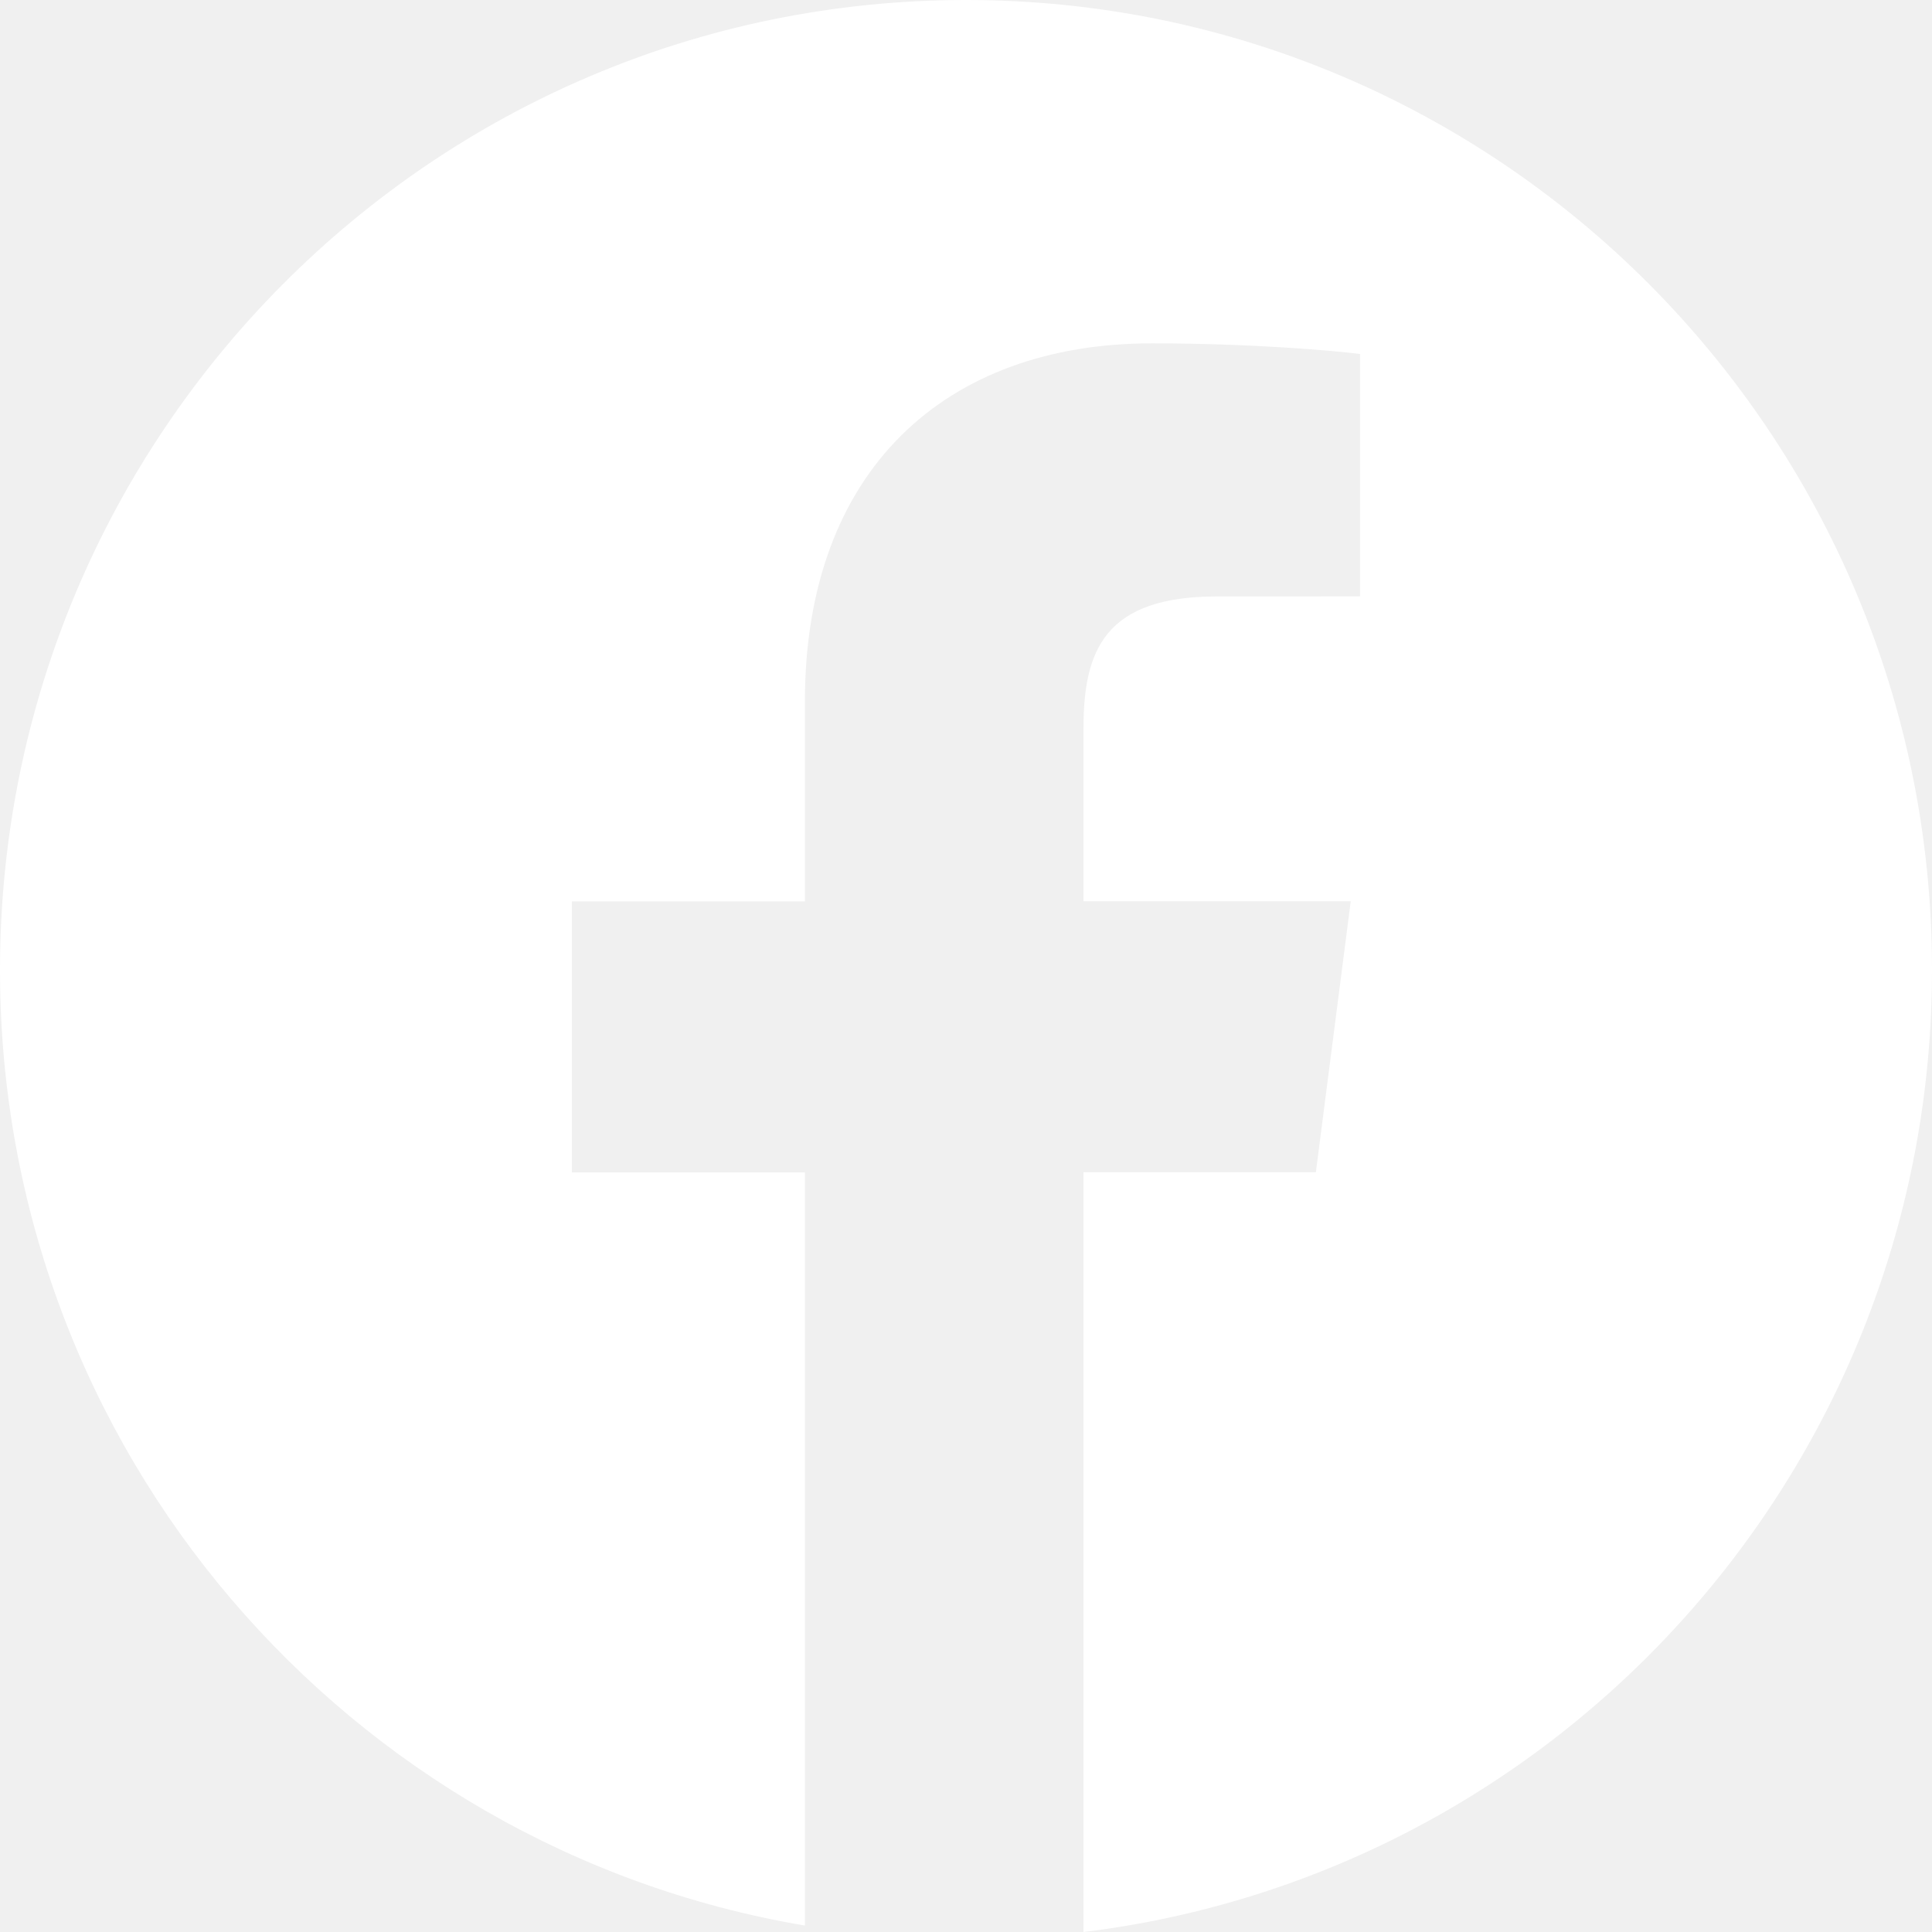
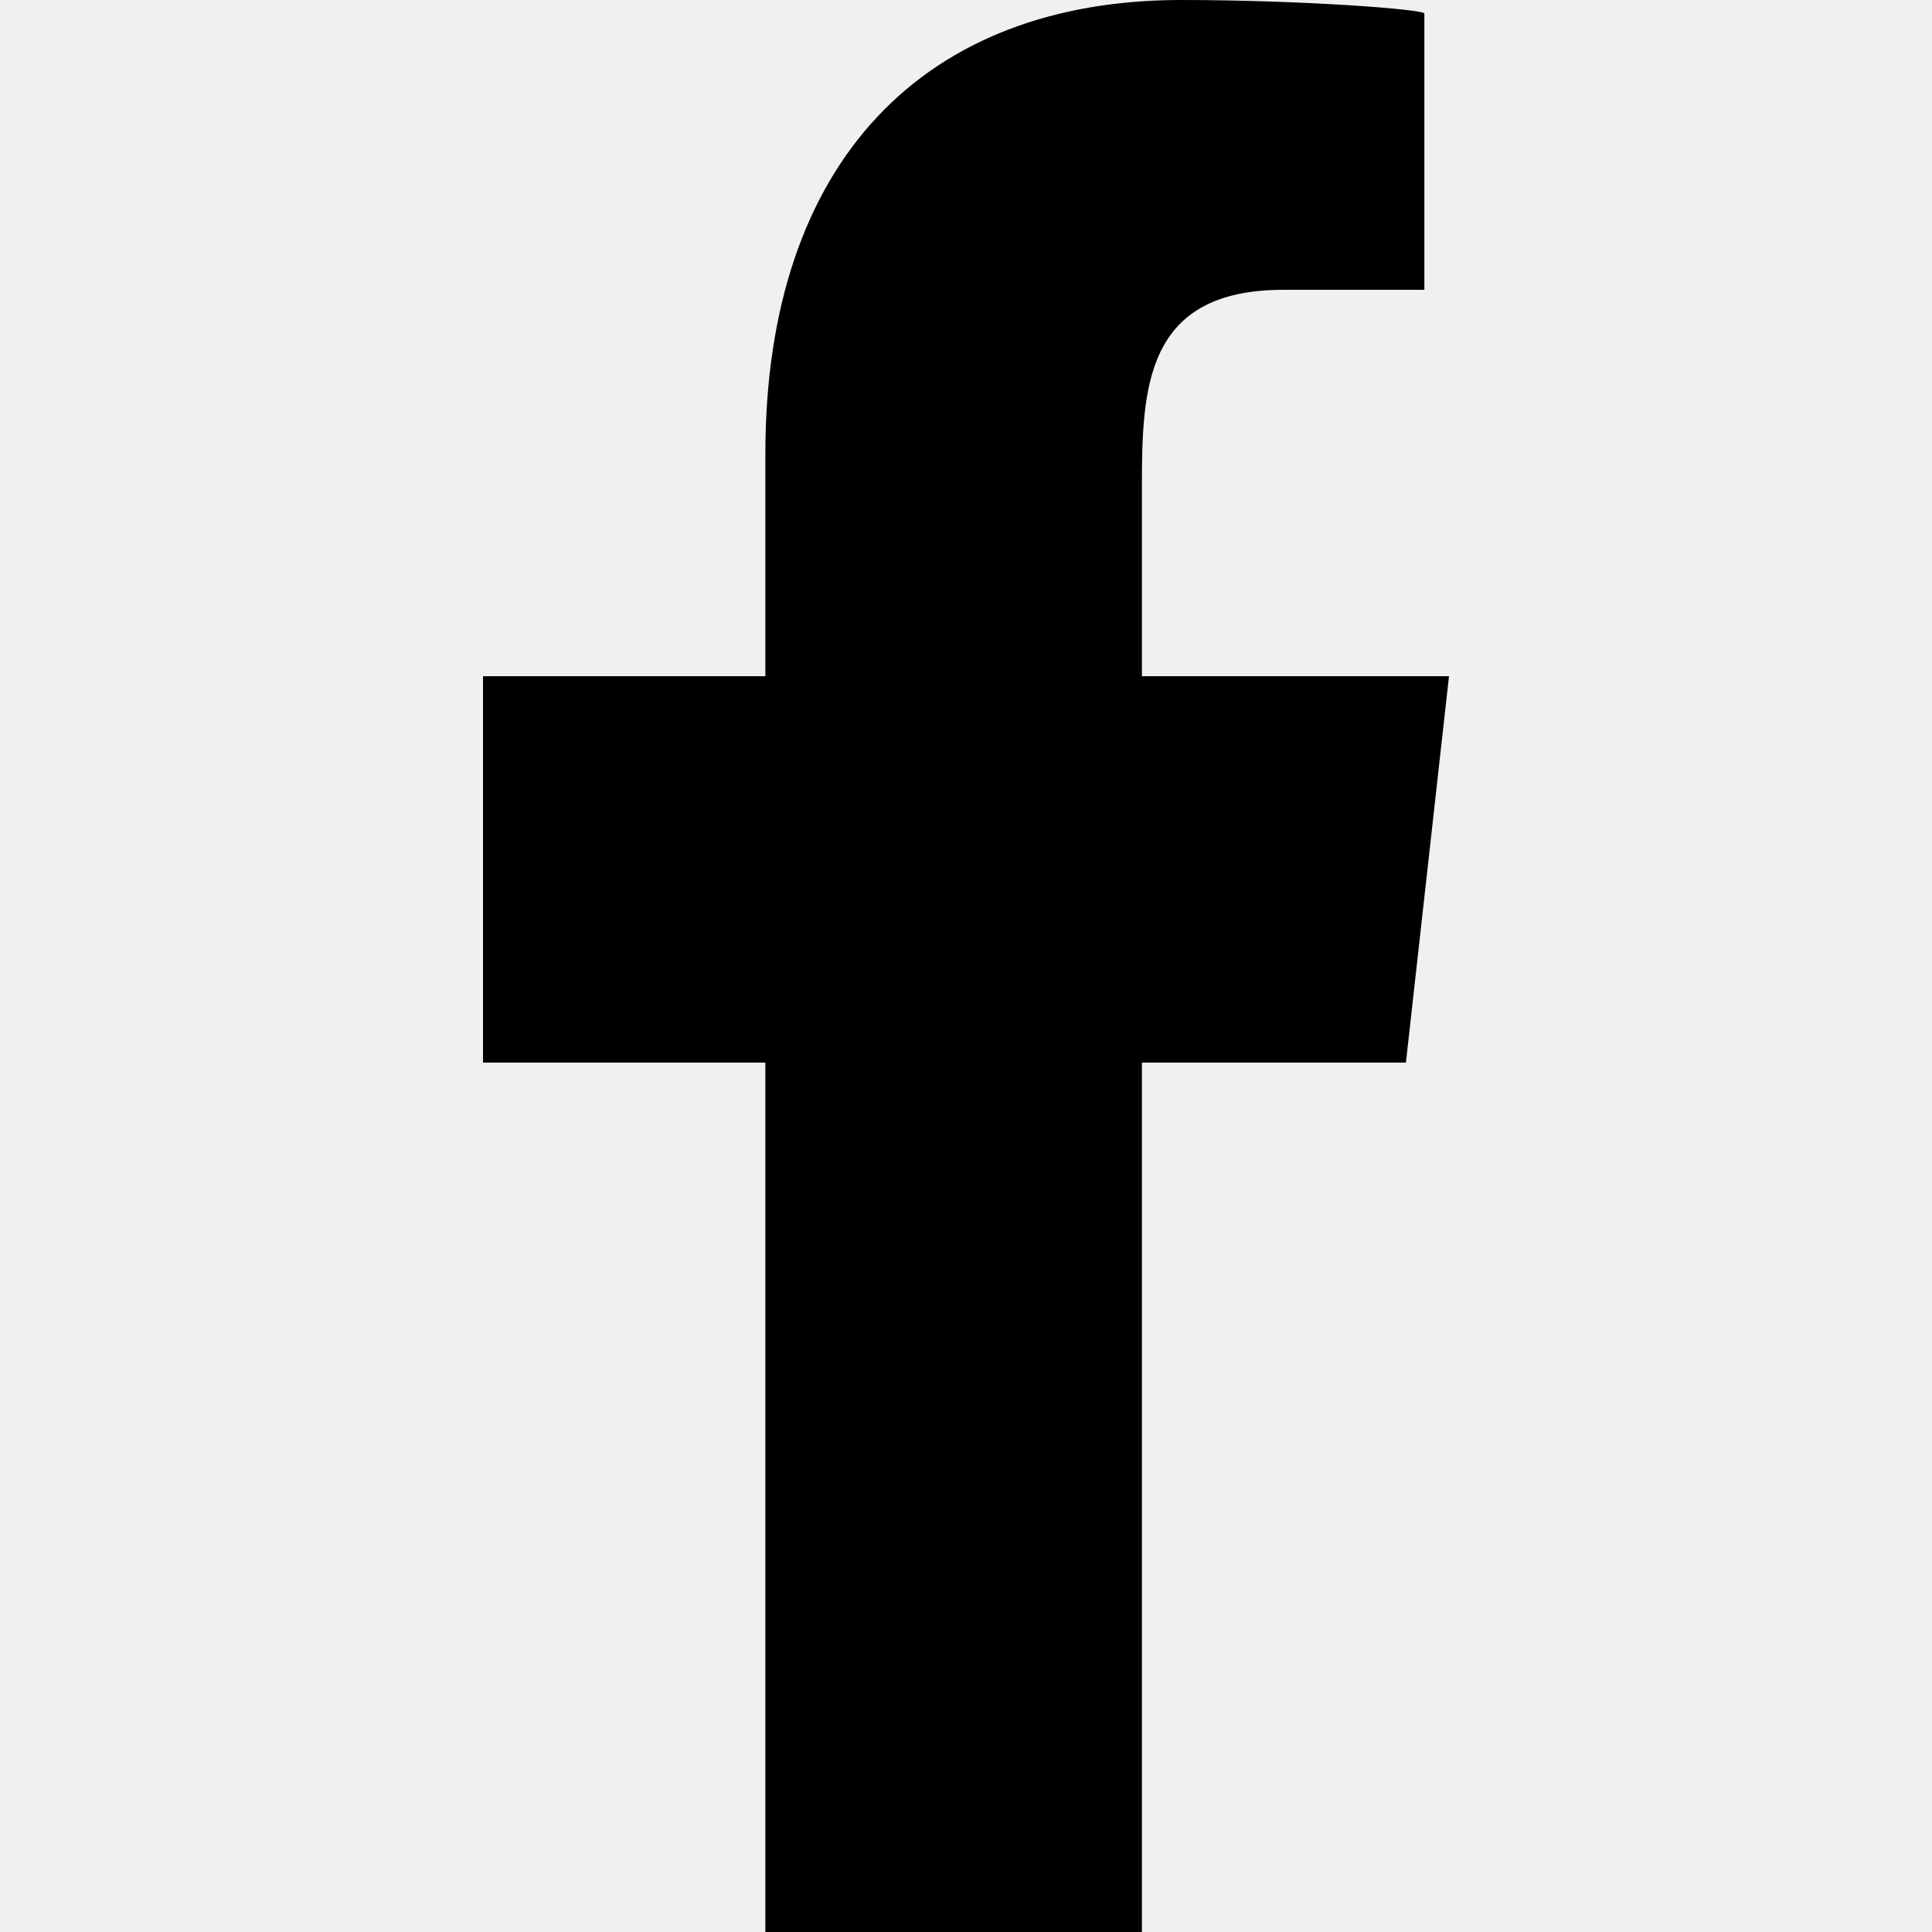
- <svg xmlns="http://www.w3.org/2000/svg" width="21" height="21" viewBox="0 0 21 21" fill="none">
-   <path d="M10.5 0C4.701 0 0 4.721 0 10.544C0 15.767 3.785 20.092 8.749 20.93V12.744H6.216V9.798H8.749V7.626C8.749 5.106 10.282 3.732 12.521 3.732C13.593 3.732 14.515 3.812 14.783 3.848V6.482L13.229 6.483C12.012 6.483 11.777 7.064 11.777 7.916V9.796H14.682L14.303 12.742H11.777V21C16.972 20.365 21 15.93 21 10.541C21 4.721 16.299 0 10.5 0Z" fill="white" />
+ <svg xmlns="http://www.w3.org/2000/svg" width="800px" height="800px" viewBox="-5 0 20 20" version="1.1" fill="#000000">
+   <g id="SVGRepo_bgCarrier" stroke-width="0" />
+   <g id="SVGRepo_tracerCarrier" stroke-linecap="round" stroke-linejoin="round" />
+   <g id="SVGRepo_iconCarrier">
+     <defs> </defs>
+     <g id="Page-1" stroke-width="2" fill="none" fill-rule="evenodd">
+       <g id="Dribbble-Light-Preview" transform="translate(-385, -7399)" fill="#000000">
+         <g id="icons" transform="translate(56, 160)">
+           <path d="M335.821,7259 L335.821,7250 L338.554,7250 L339,7246 L335.821,7246 L335.821,7244.052 C335.821,7243.022 335.848,7242 337.287,7242 L338.745,7242 L338.745,7239.14 C338.745,7239.097 337.492,7239 336.226,7239 C333.58,7239 331.923,7240.657 331.923,7243.7 L331.923,7246 L329,7246 L329,7250 L331.923,7250 L331.923,7259 L335.821,7259 Z" id="facebook-[#176]"> </path>
+         </g>
+       </g>
+     </g>
+   </g>
</svg>
